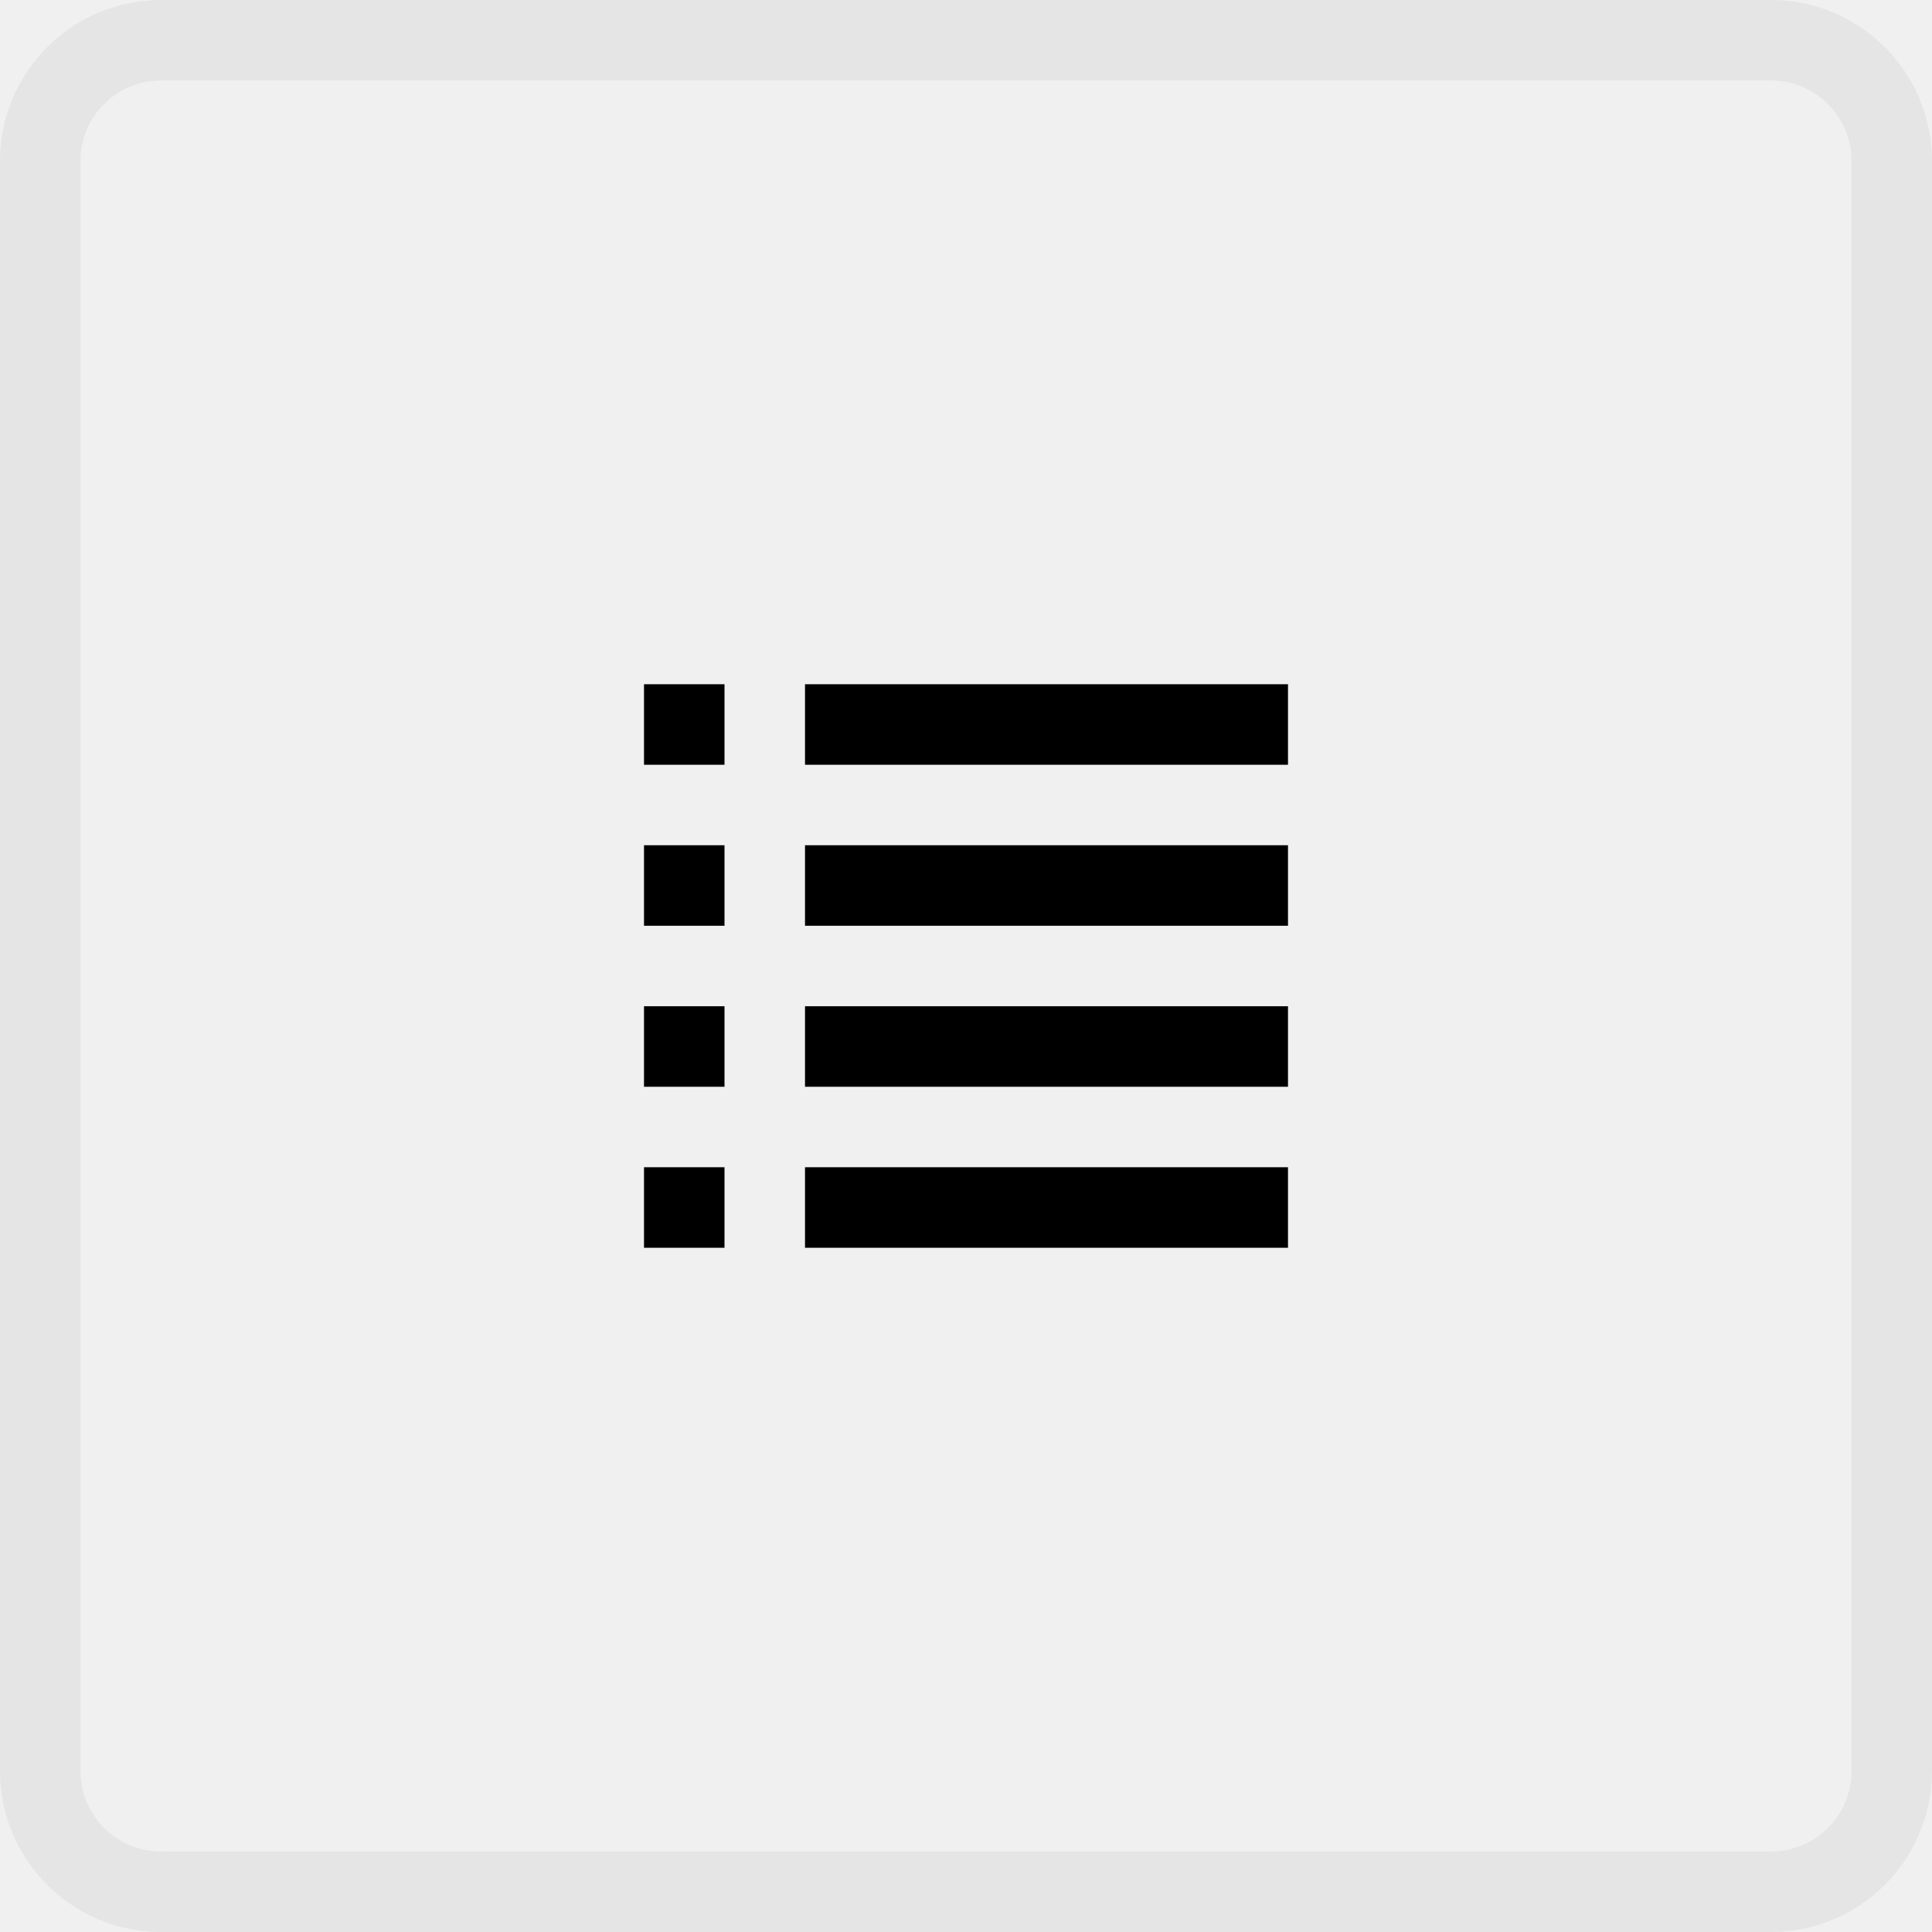
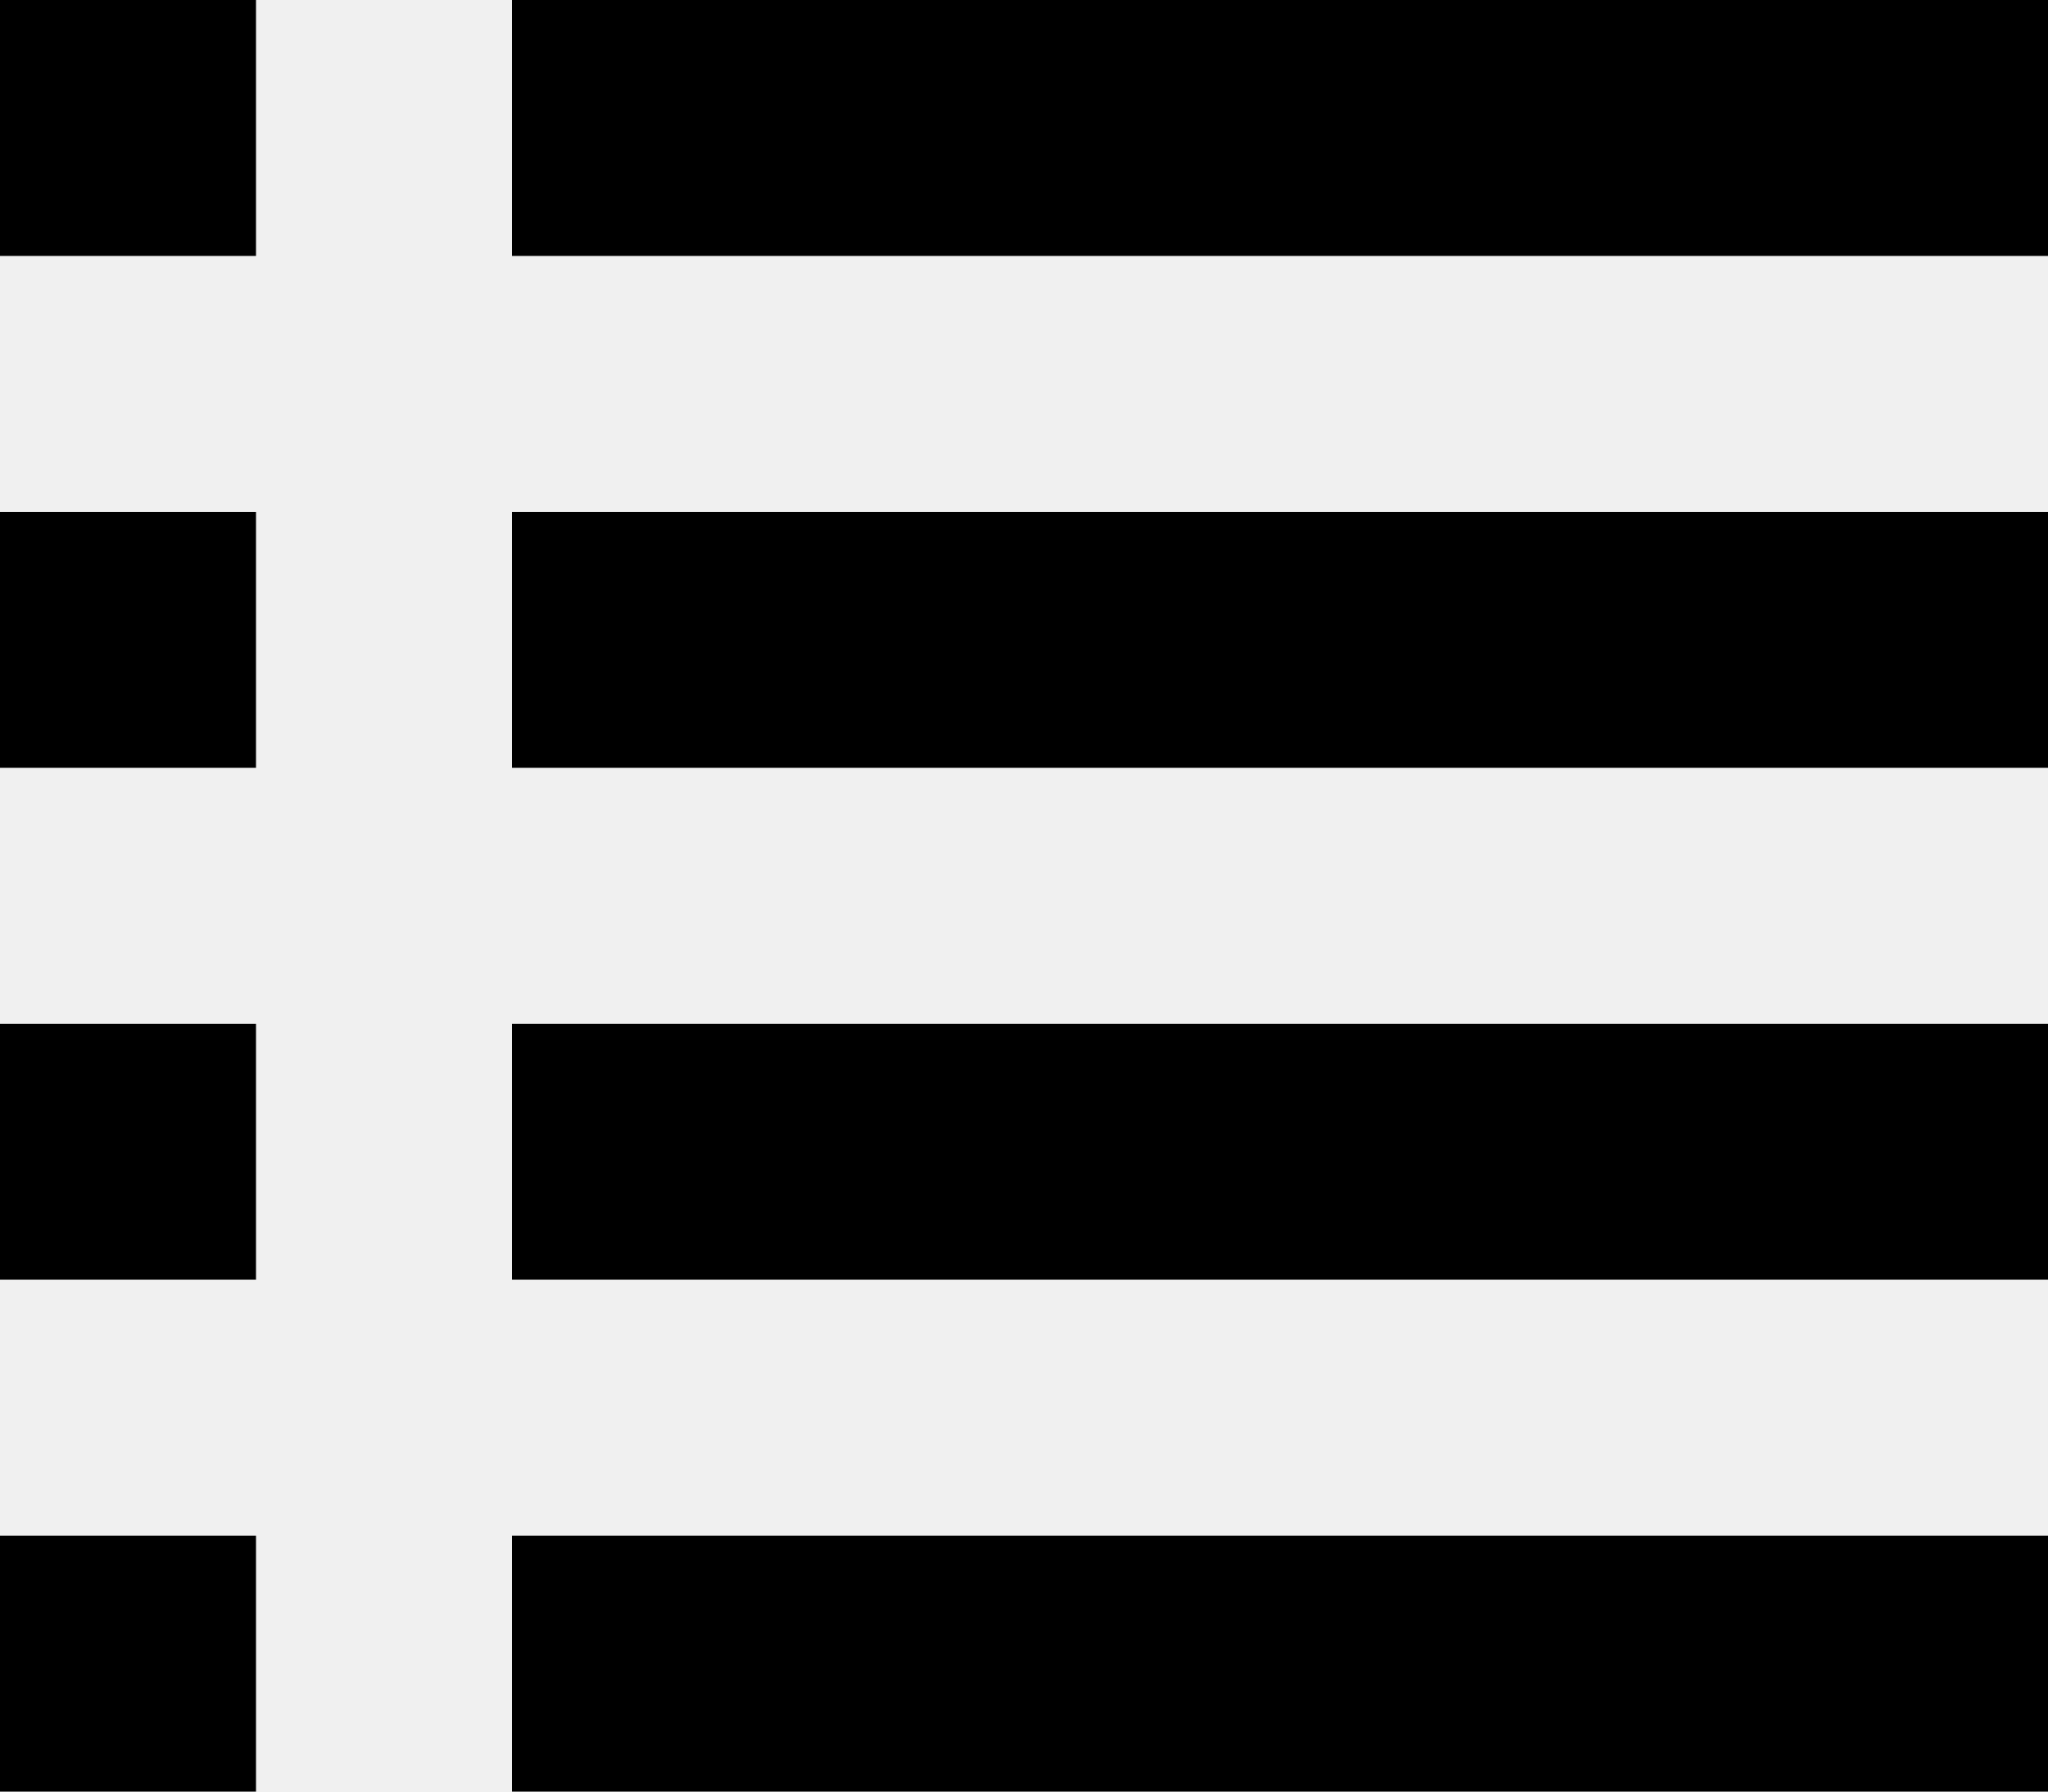
- <svg xmlns="http://www.w3.org/2000/svg" width="48" height="48" viewBox="0 0 48 48" fill="none">
-   <g clip-path="url(#clip0_33548_2388)">
-     <path d="M18 17H16V19H18V17Z" fill="black" />
-     <path d="M32 17H20V19H32V17Z" fill="black" />
-     <path d="M18 21H16V23H18V21Z" fill="black" />
-     <path d="M32 21H20V23H32V21Z" fill="black" />
-     <path d="M18 25H16V27H18V25Z" fill="black" />
-     <path d="M32 25H20V27H32V25Z" fill="black" />
-     <path d="M18 29H16V31H18V29Z" fill="black" />
-     <path d="M32 29H20V31H32V29Z" fill="black" />
+ <svg xmlns="http://www.w3.org/2000/svg" width="16" height="14" viewBox="0 0 16 14" fill="none">
+   <g clip-path="url(#clip0_47227_628)">
+     <path d="M2 0H0V2H2V0Z" fill="black" />
+     <path d="M16 0H4V2H16V0Z" fill="black" />
+     <path d="M2 4H0V6H2V4Z" fill="black" />
+     <path d="M16 4H4V6H16V4Z" fill="black" />
+     <path d="M2 8H0V10H2V8Z" fill="black" />
+     <path d="M16 8H4V10H16V8Z" fill="black" />
+     <path d="M2 12H0V14H2V12Z" fill="black" />
+     <path d="M16 12H4V14H16V12Z" fill="black" />
  </g>
-   <rect x="1" y="1" width="46" height="46" rx="3" stroke="#E5E5E5" stroke-width="2" />
  <defs>
-     <clipPath id="clip0_33548_2388">
-       <rect width="16" height="14" fill="white" transform="translate(16 17)" />
+     <clipPath id="clip0_47227_628">
+       <rect width="16" height="14" fill="white" />
    </clipPath>
  </defs>
</svg>
